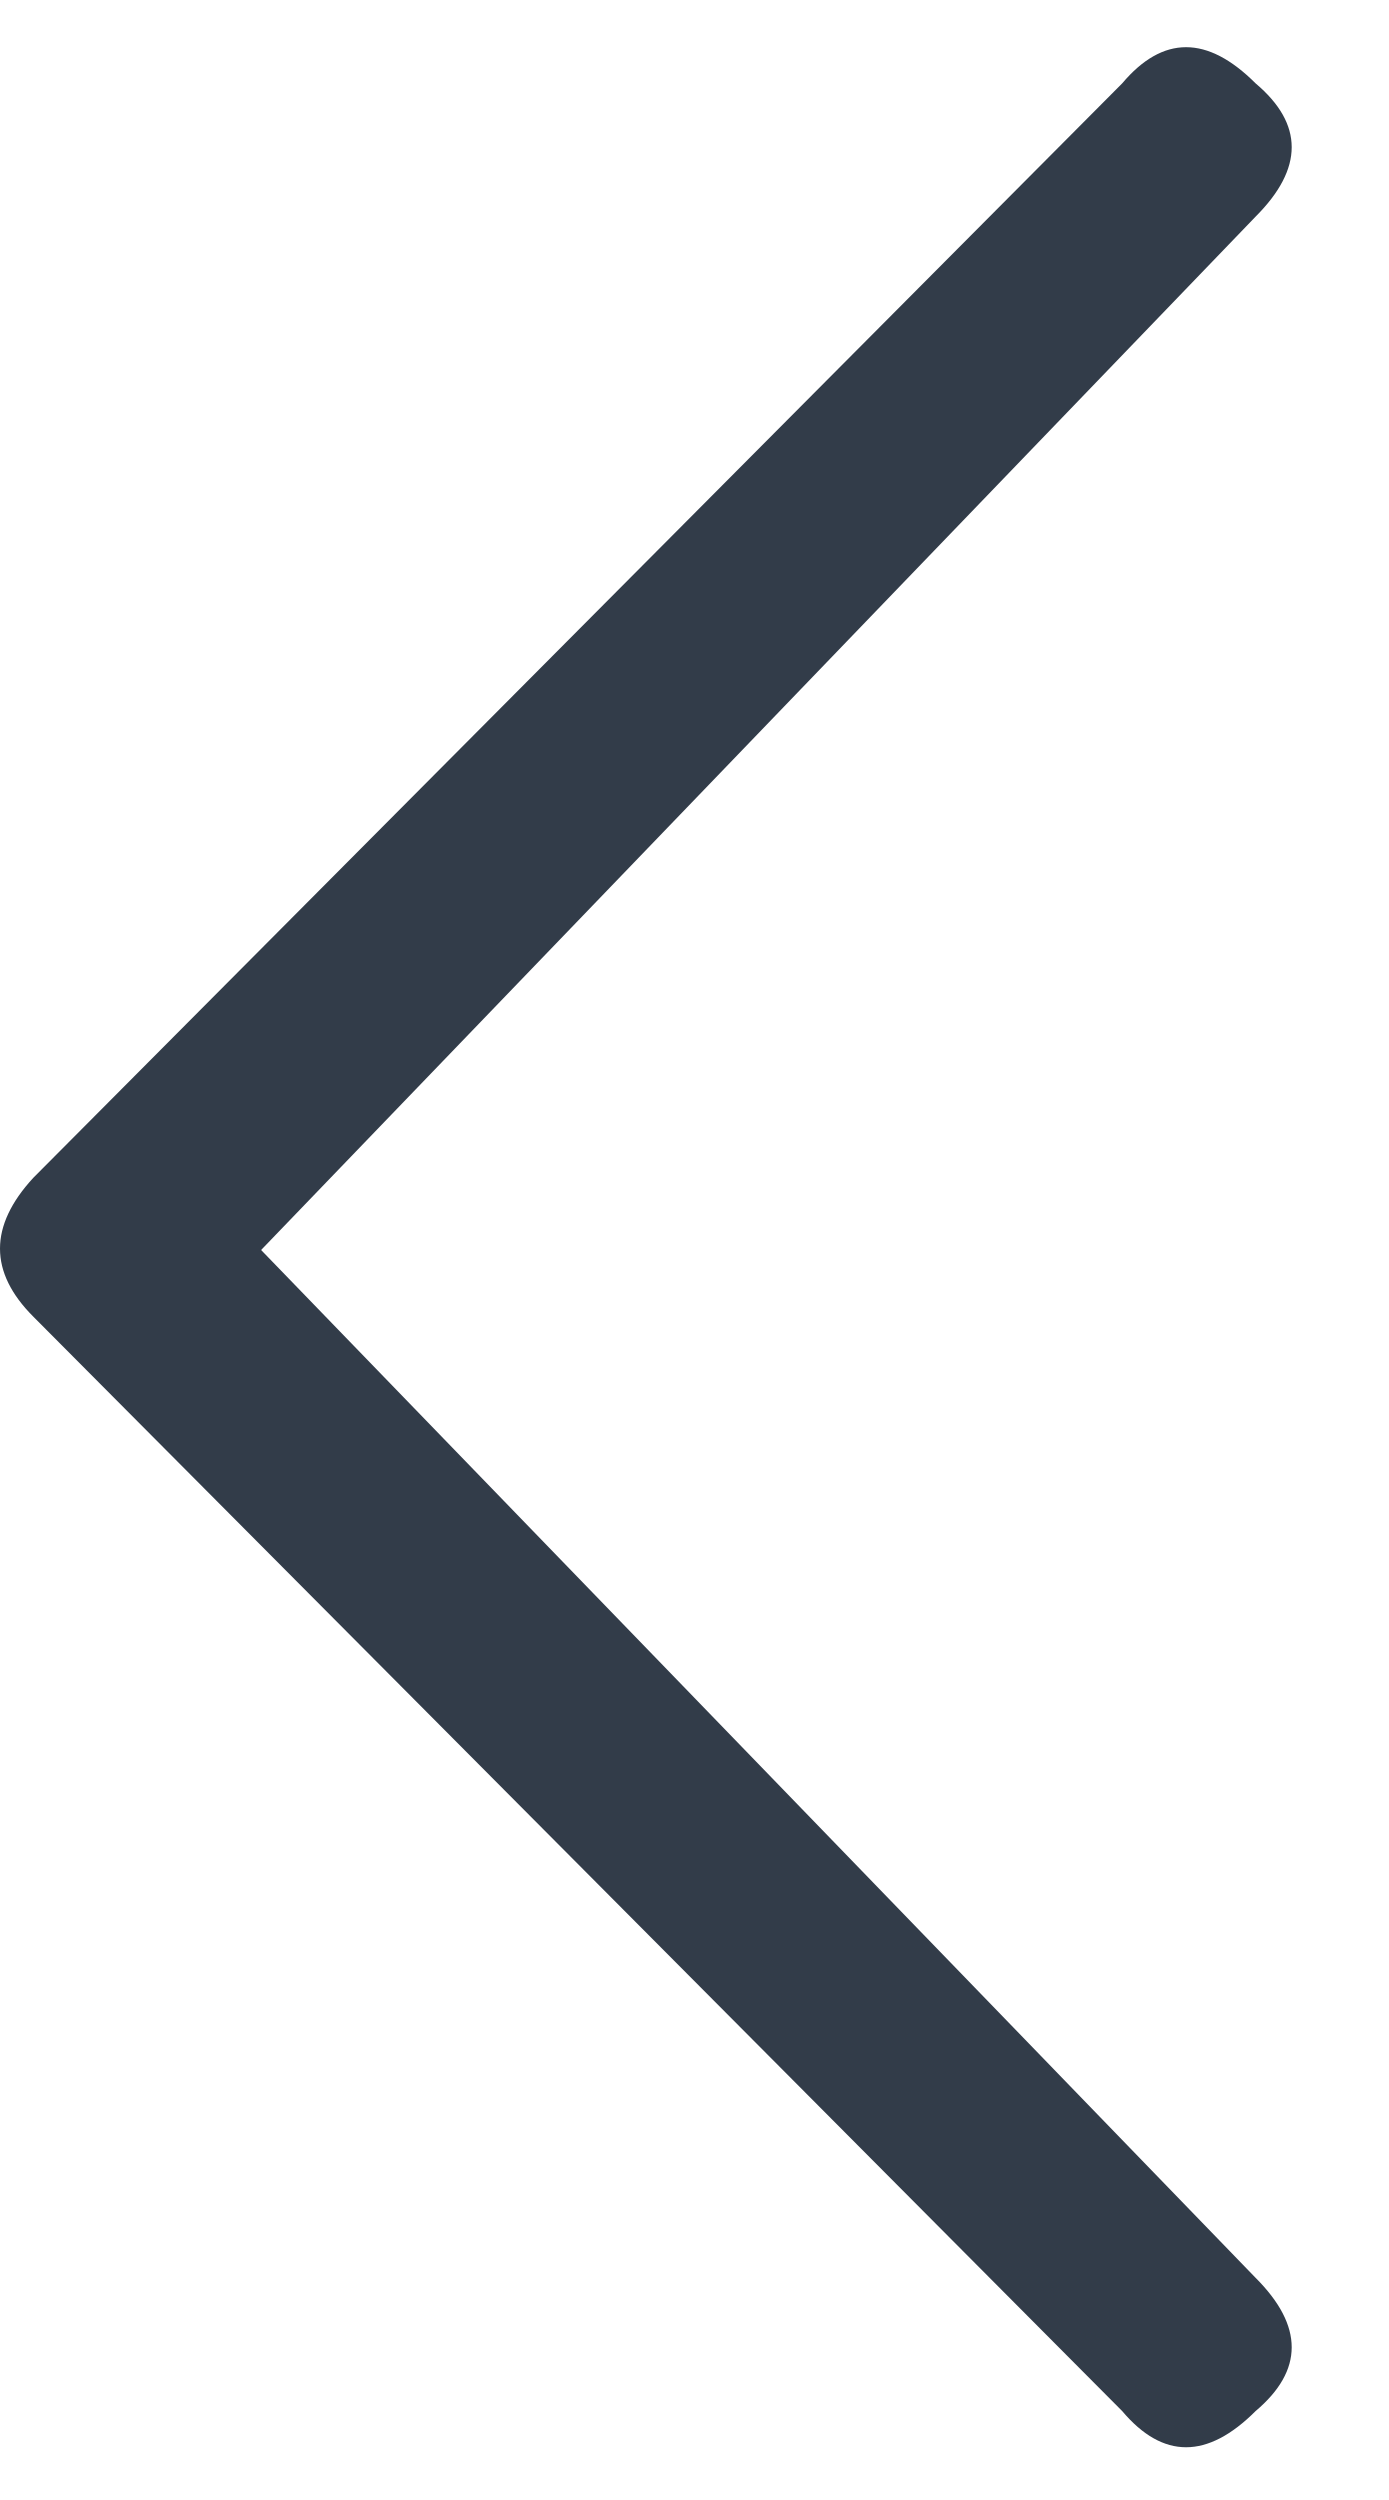
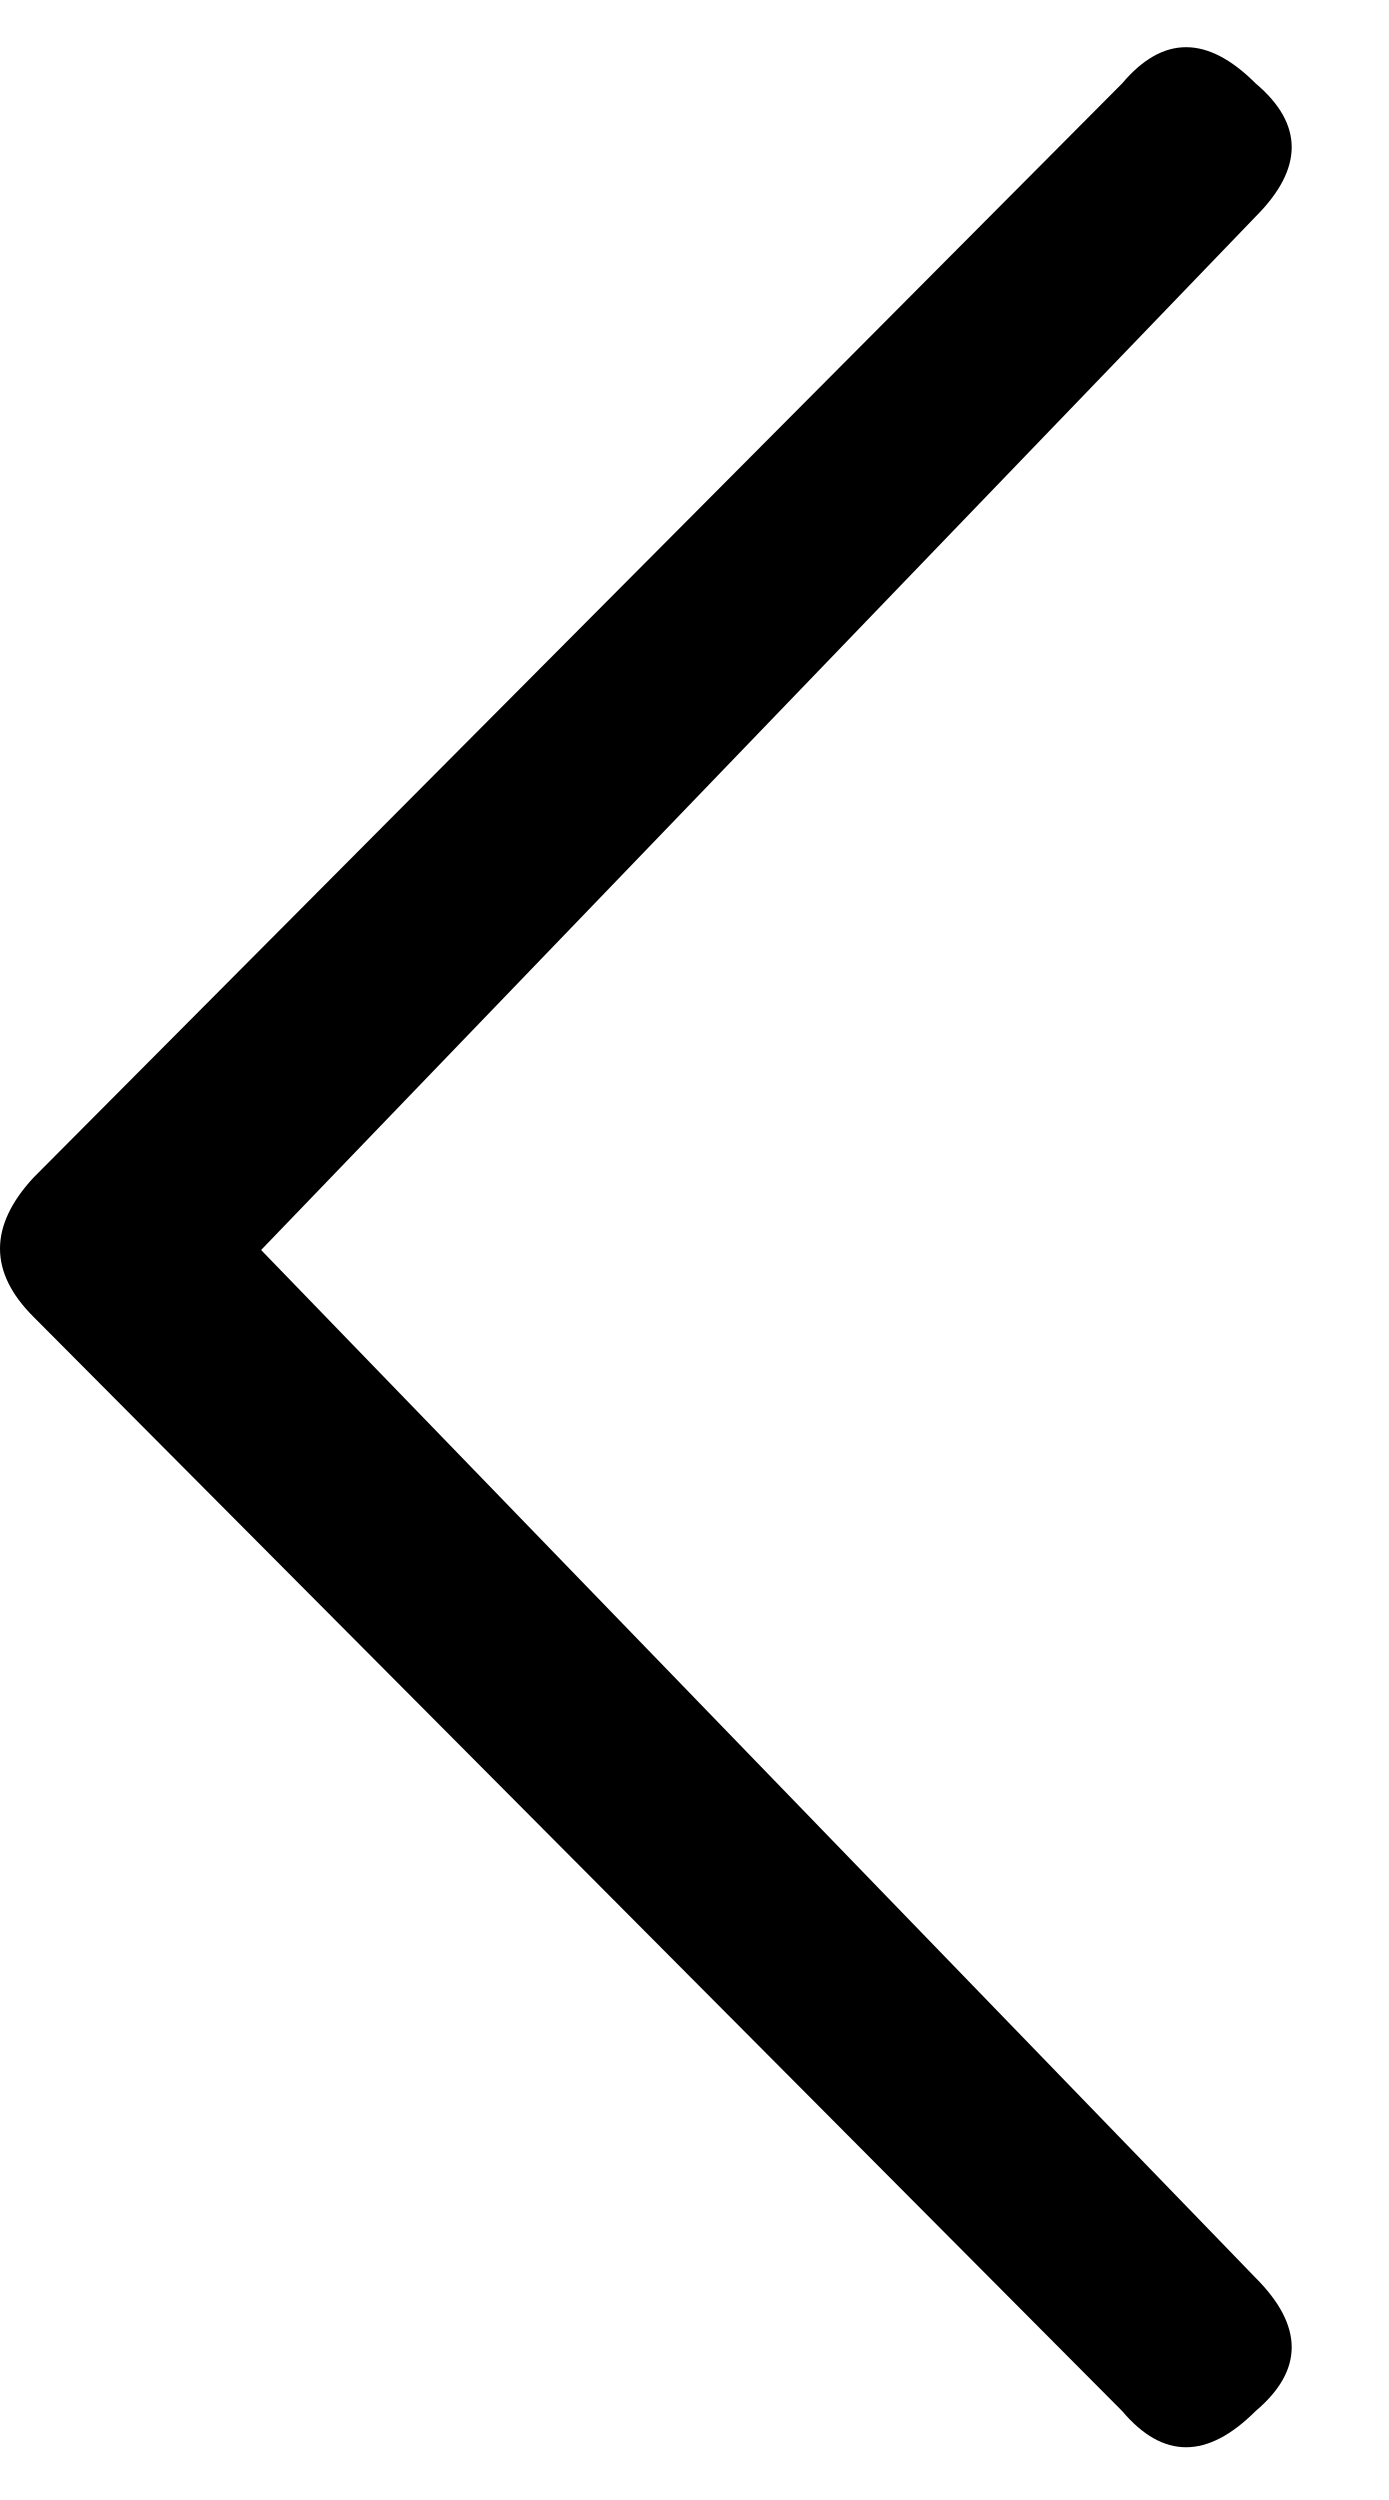
<svg xmlns="http://www.w3.org/2000/svg" height="18" viewBox="0 0 10 18" width="10">
-   <path d="m9.04 16.4c.347.347.347.667 0 .96-.347.347-.667.347-.96 0l-7.84-7.88c-.32-.32-.32-.653 0-1l7.84-7.88c.293-.347.613-.347.96 0 .347.293.347.613 0 .96l-7.16 7.44z" fill-rule="evenodd" fill="#323c49" />
+   <path d="m9.04 16.4c.347.347.347.667 0 .96-.347.347-.667.347-.96 0l-7.84-7.88c-.32-.32-.32-.653 0-1l7.84-7.88c.293-.347.613-.347.96 0 .347.293.347.613 0 .96l-7.16 7.44z" fill-rule="evenodd" />
</svg>
